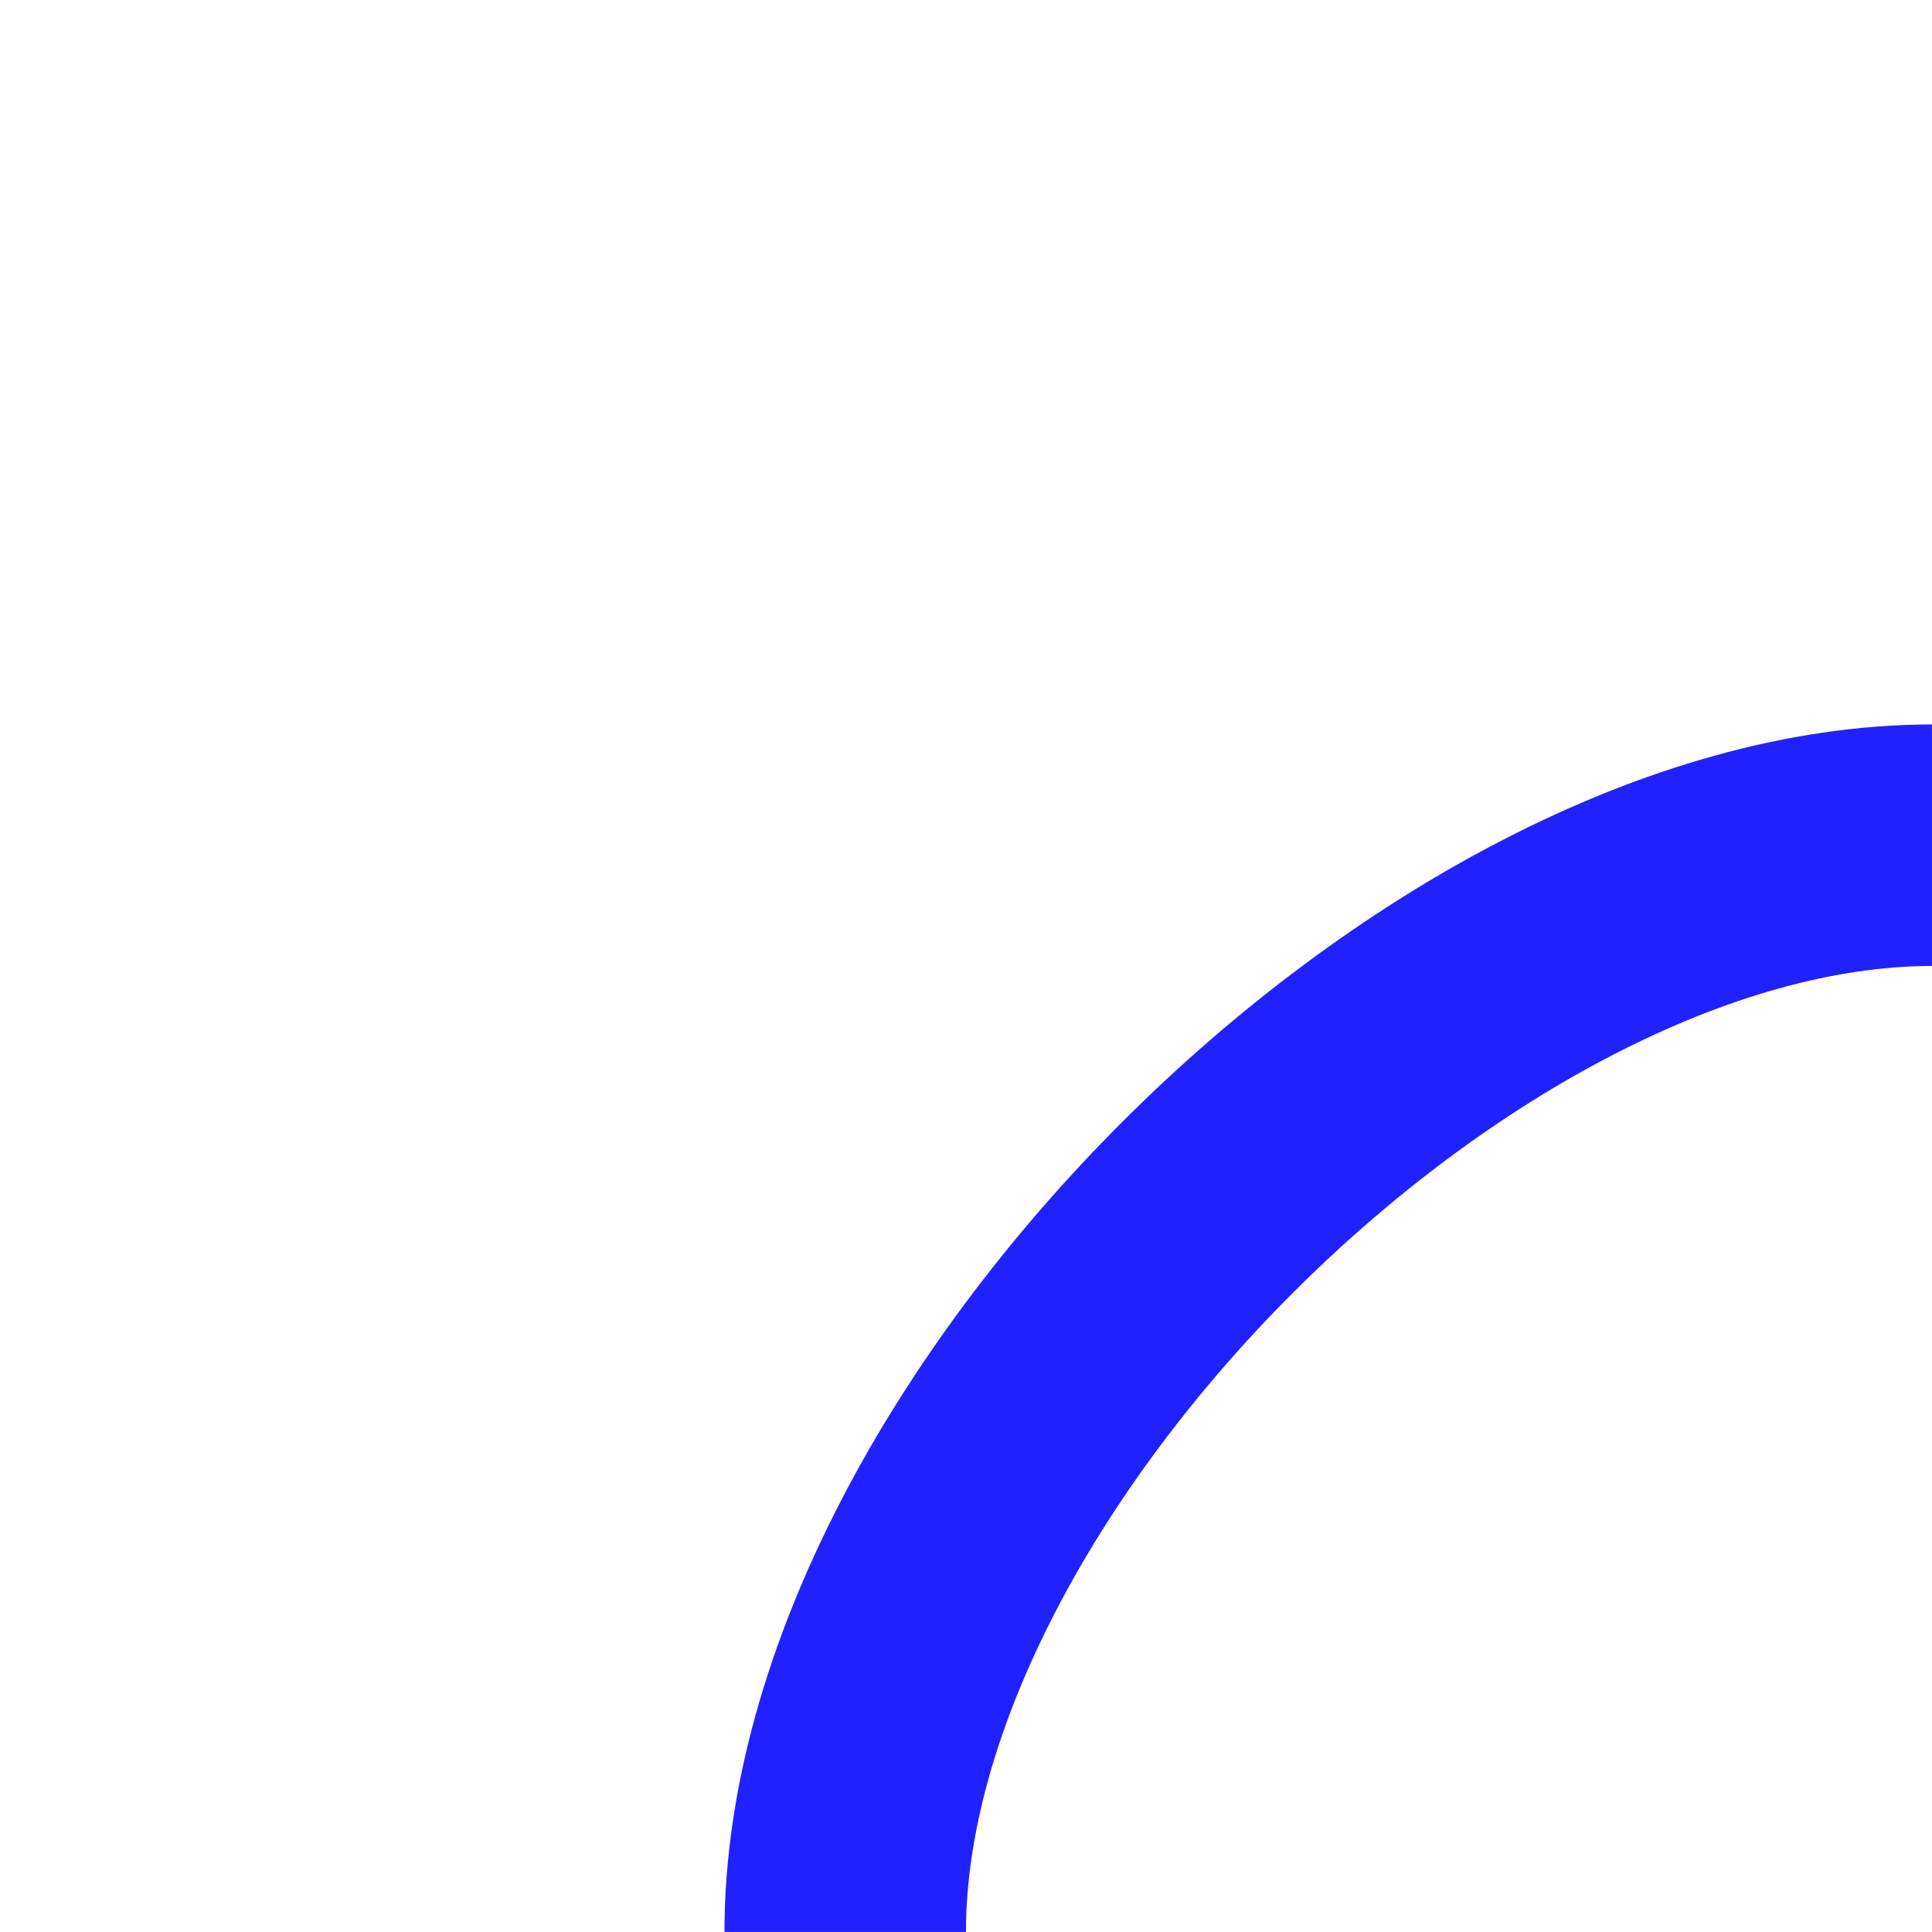
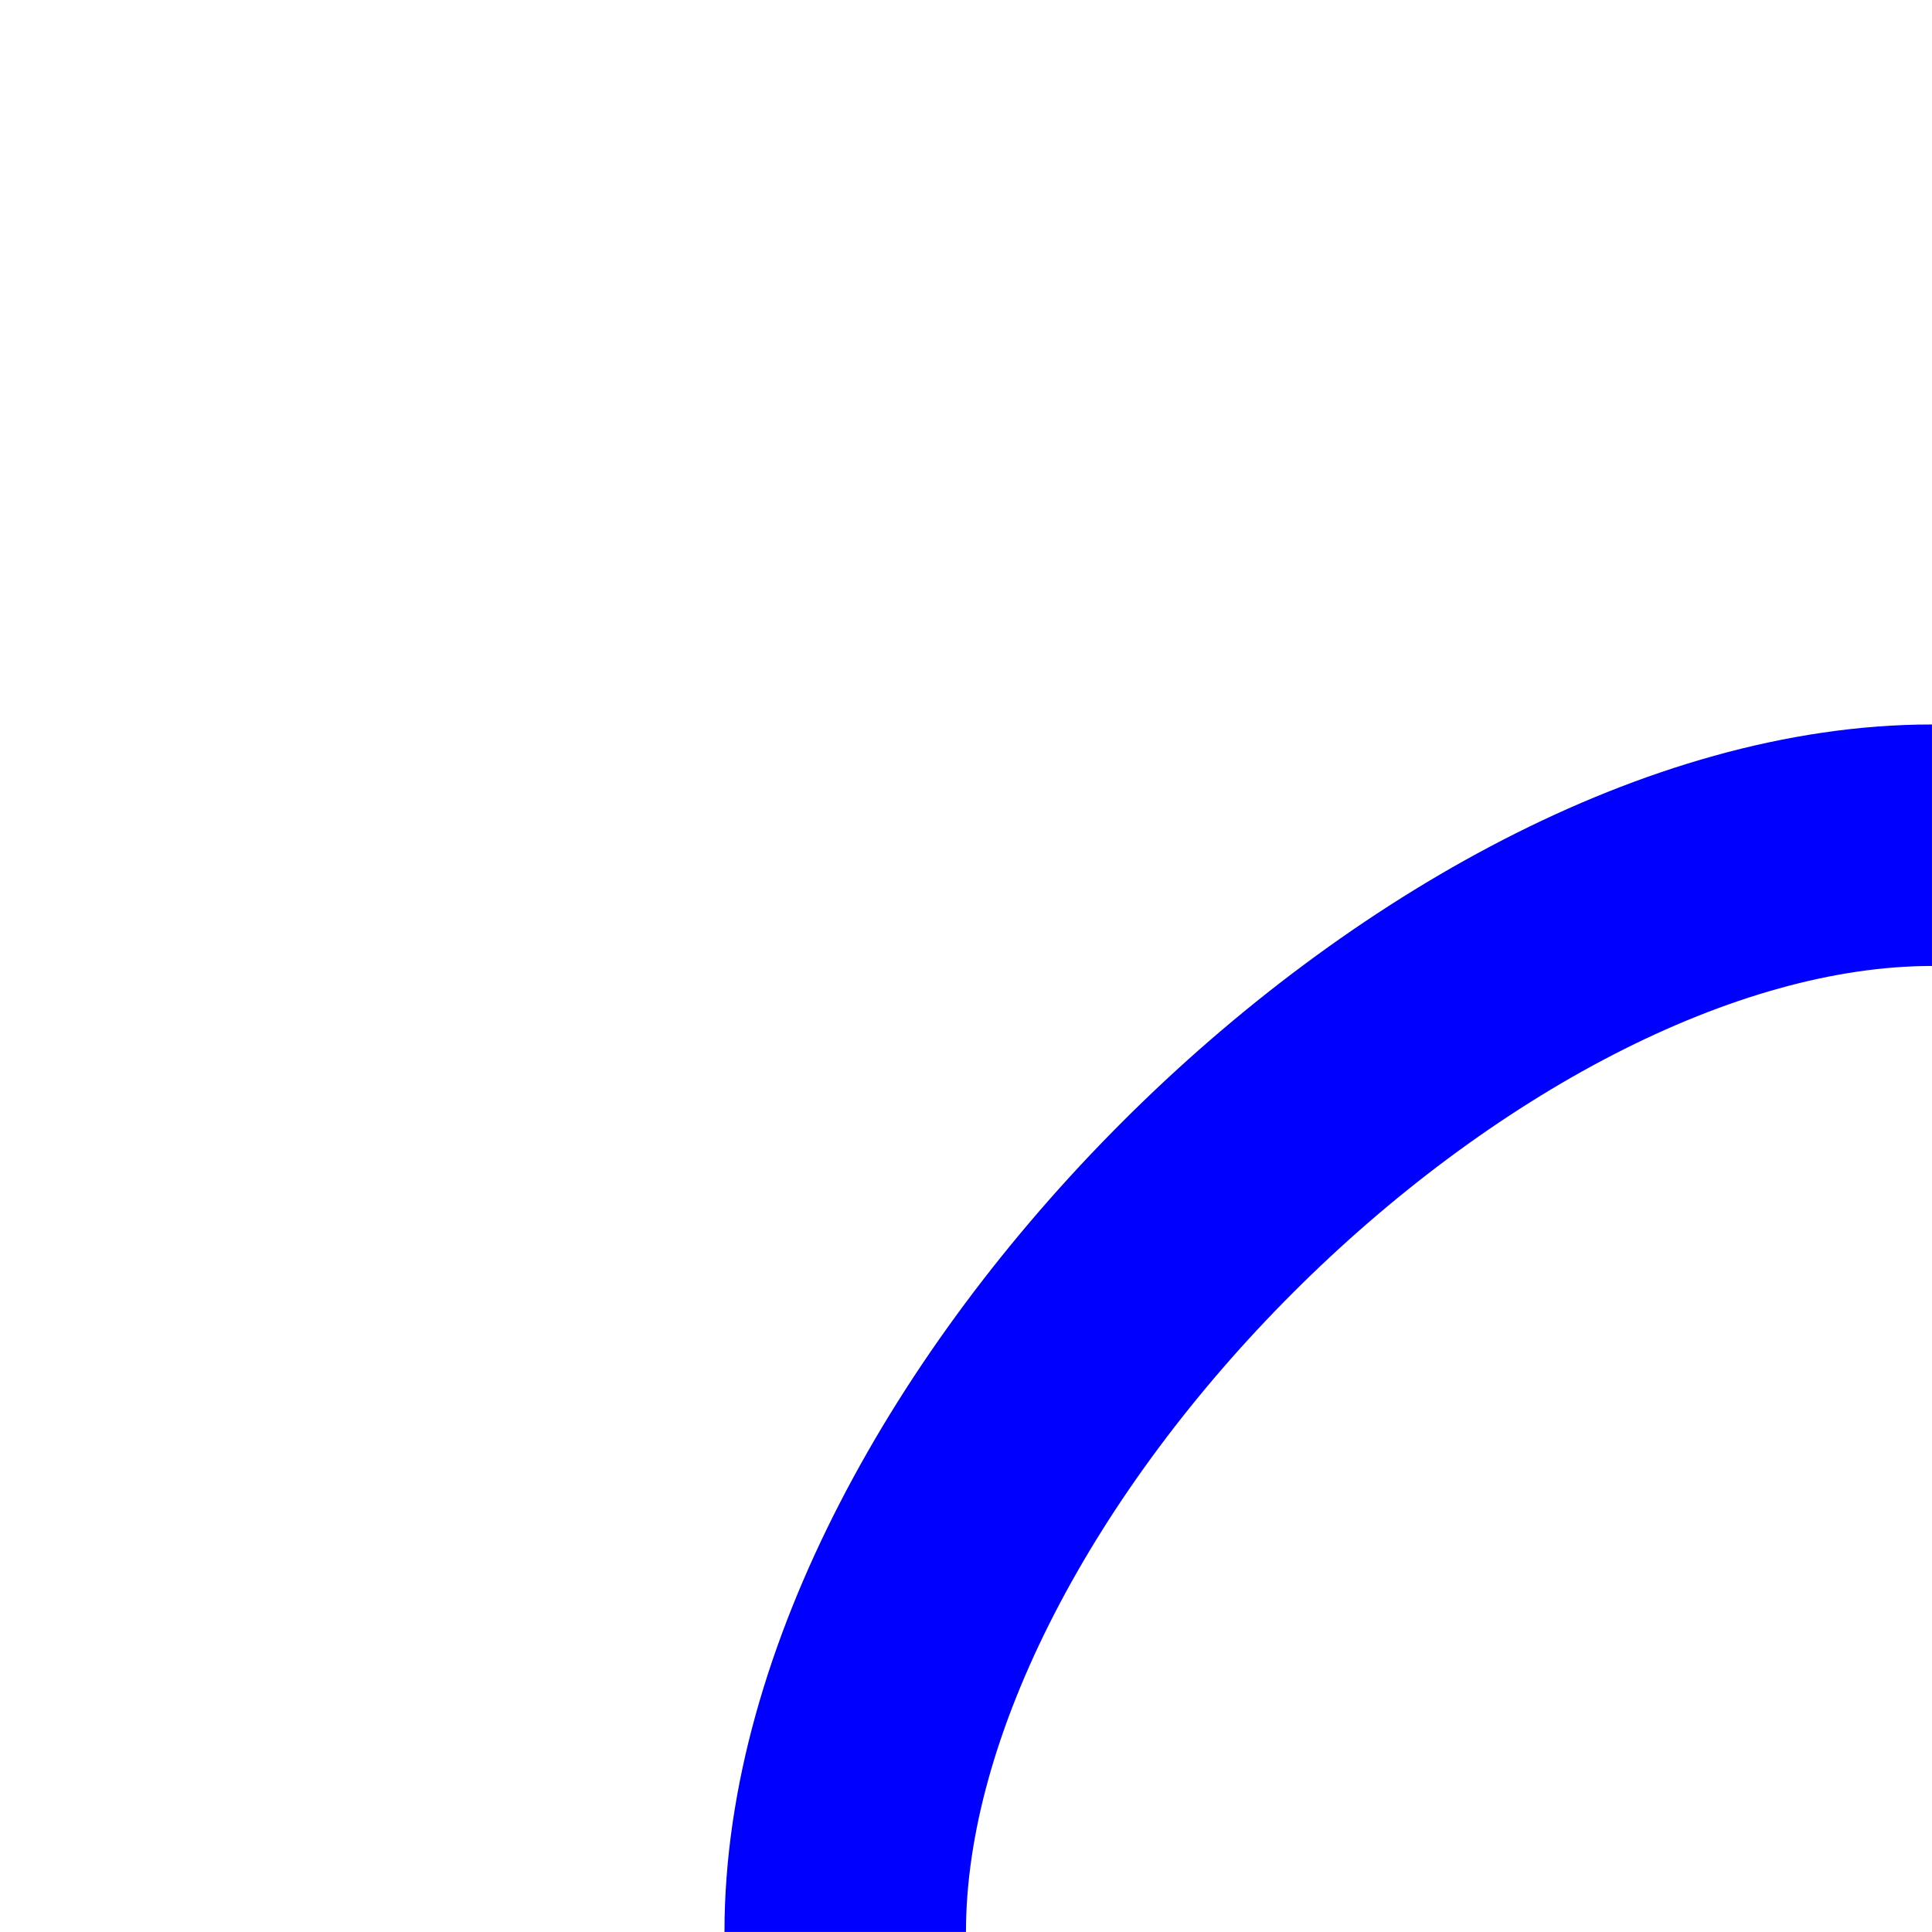
<svg xmlns="http://www.w3.org/2000/svg" width="16" height="16" viewBox="0 0 16 16" version="1.1" id="svg16523">
  <defs id="defs16520" />
  <g id="layer1">
    <g id="g16507" transform="translate(-2.3001432e-4,-2.3001432e-4)">
-       <path style="fill:none;stroke:#2121ff;stroke-width:2;stroke-dasharray:none;stroke-opacity:1" d="M 7,16 C 7,12 12,7 16,7" id="path16382" />
+       <path style="fill:none;stroke:#0000ff;stroke-width:2;stroke-dasharray:none;stroke-opacity:1" d="M 7,16 C 7,12 12,7 16,7" id="path16382" />
    </g>
  </g>
</svg>
